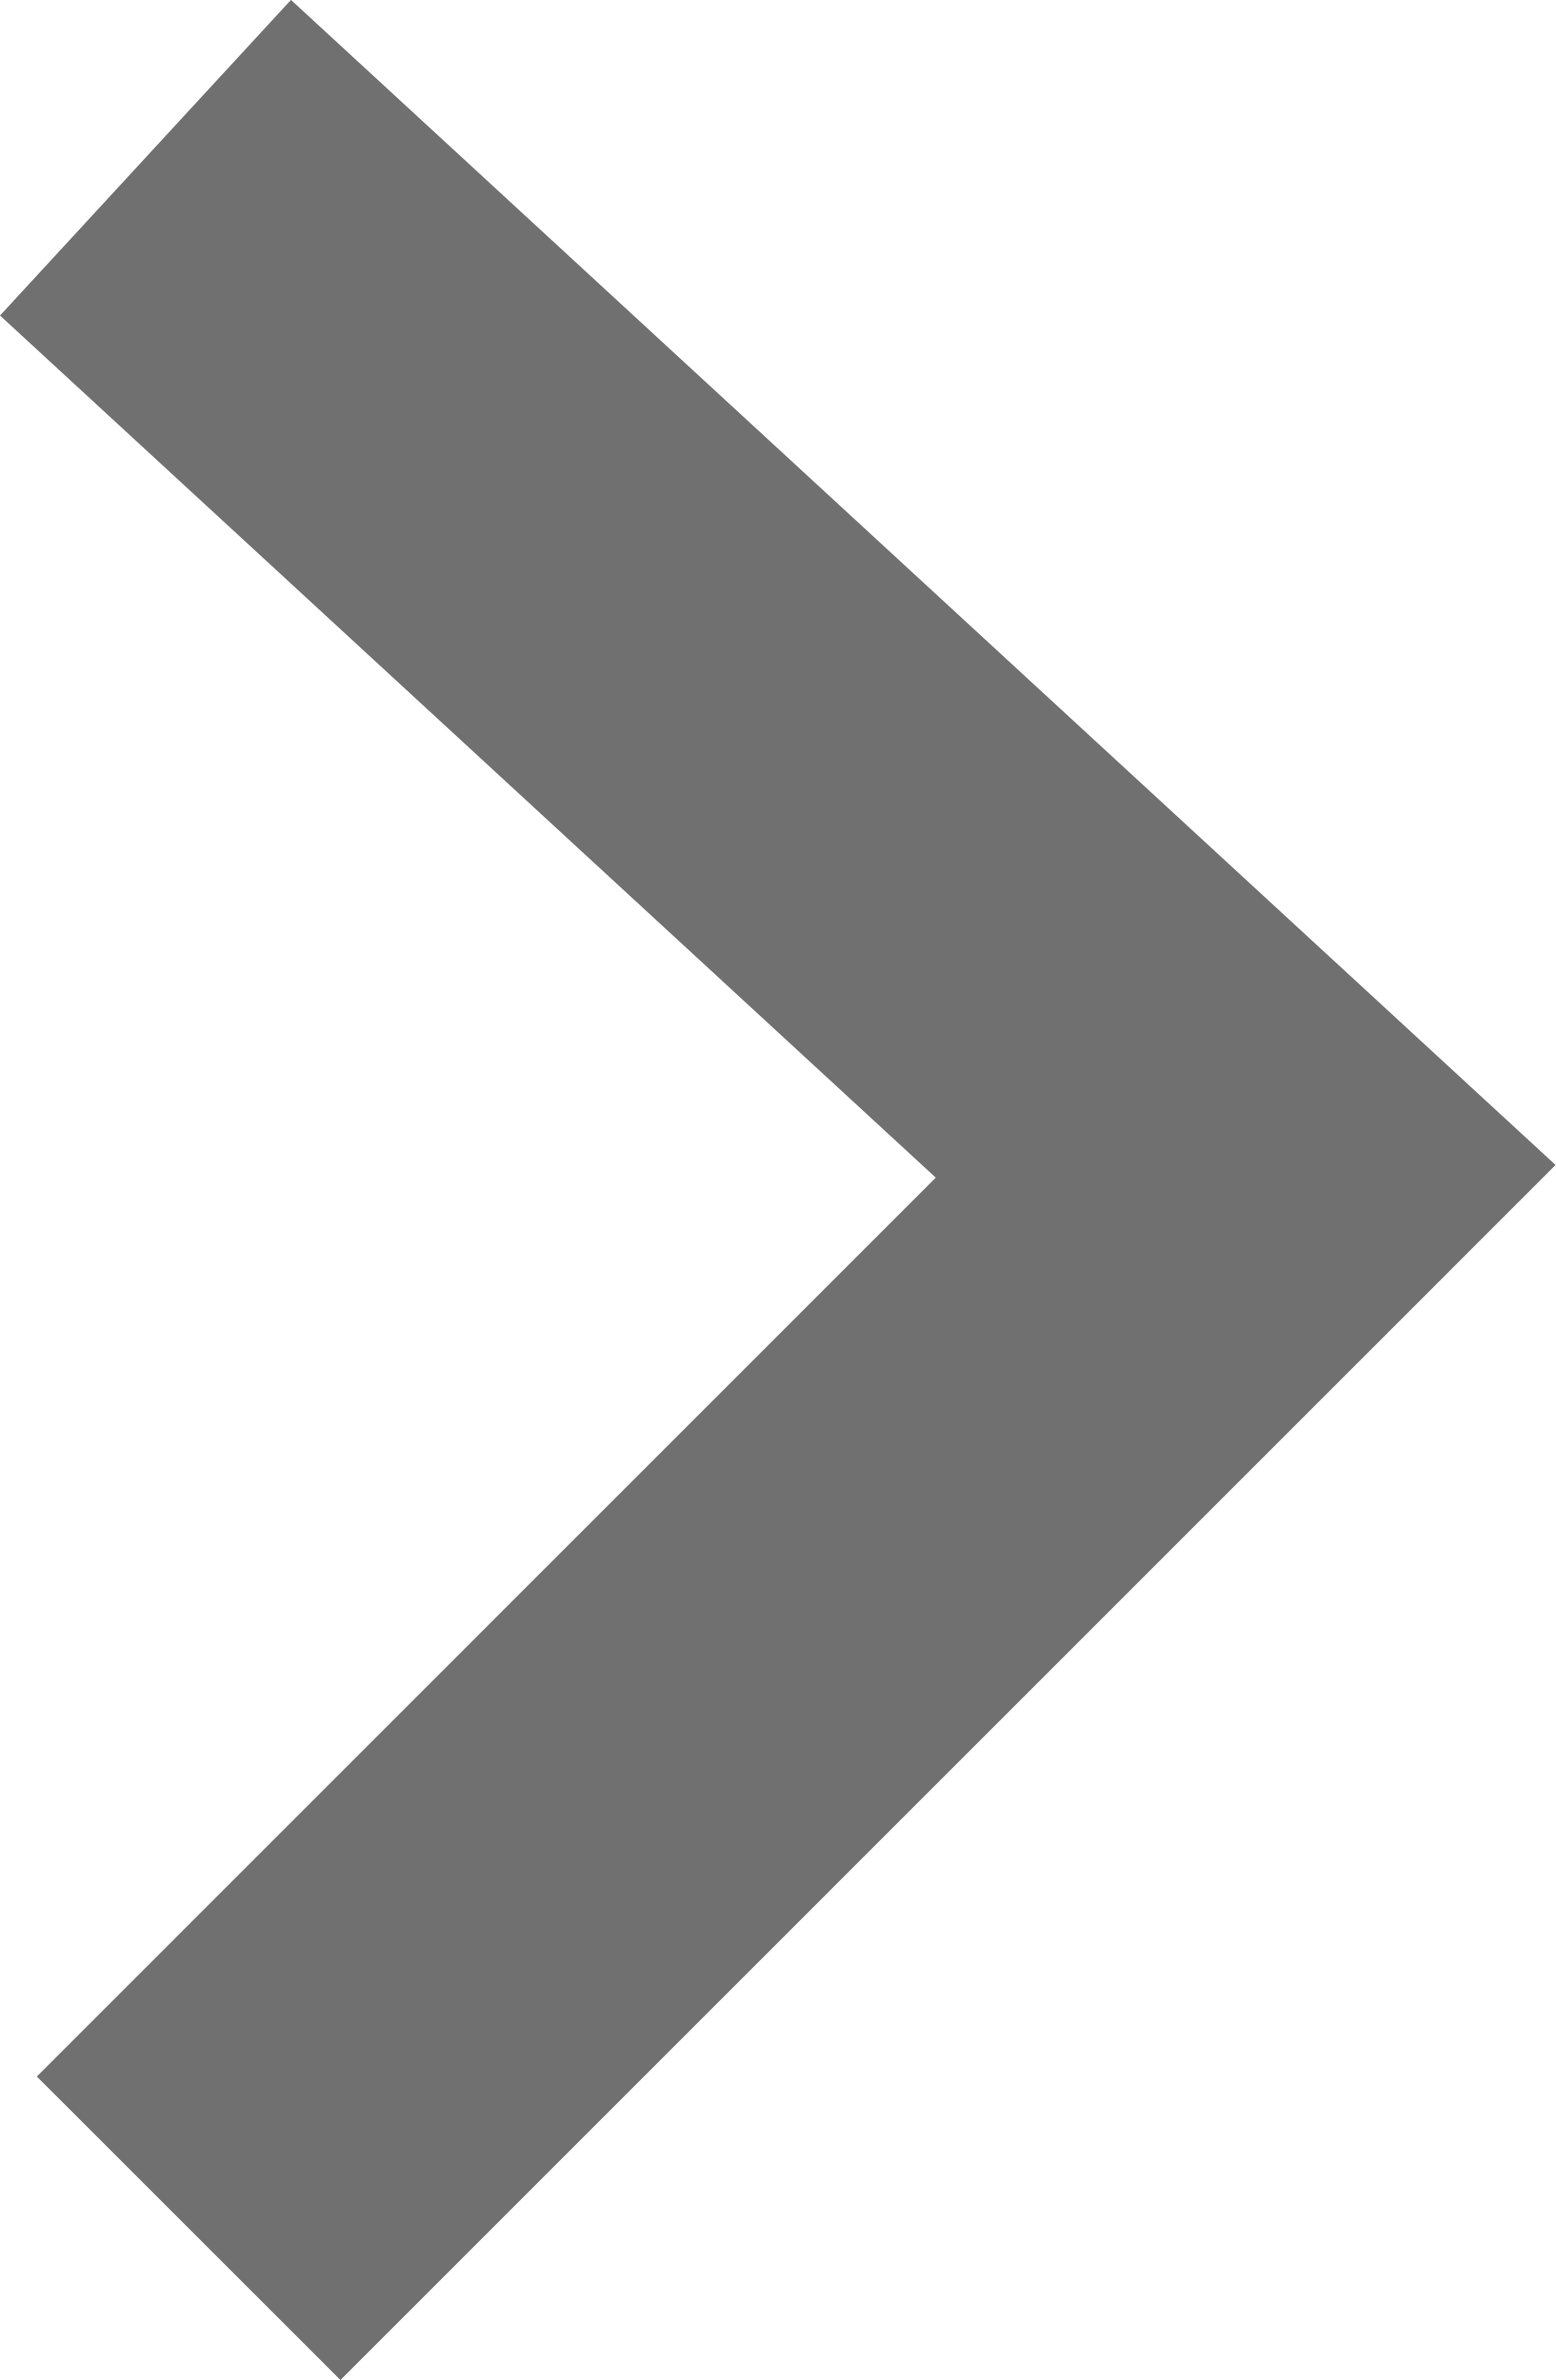
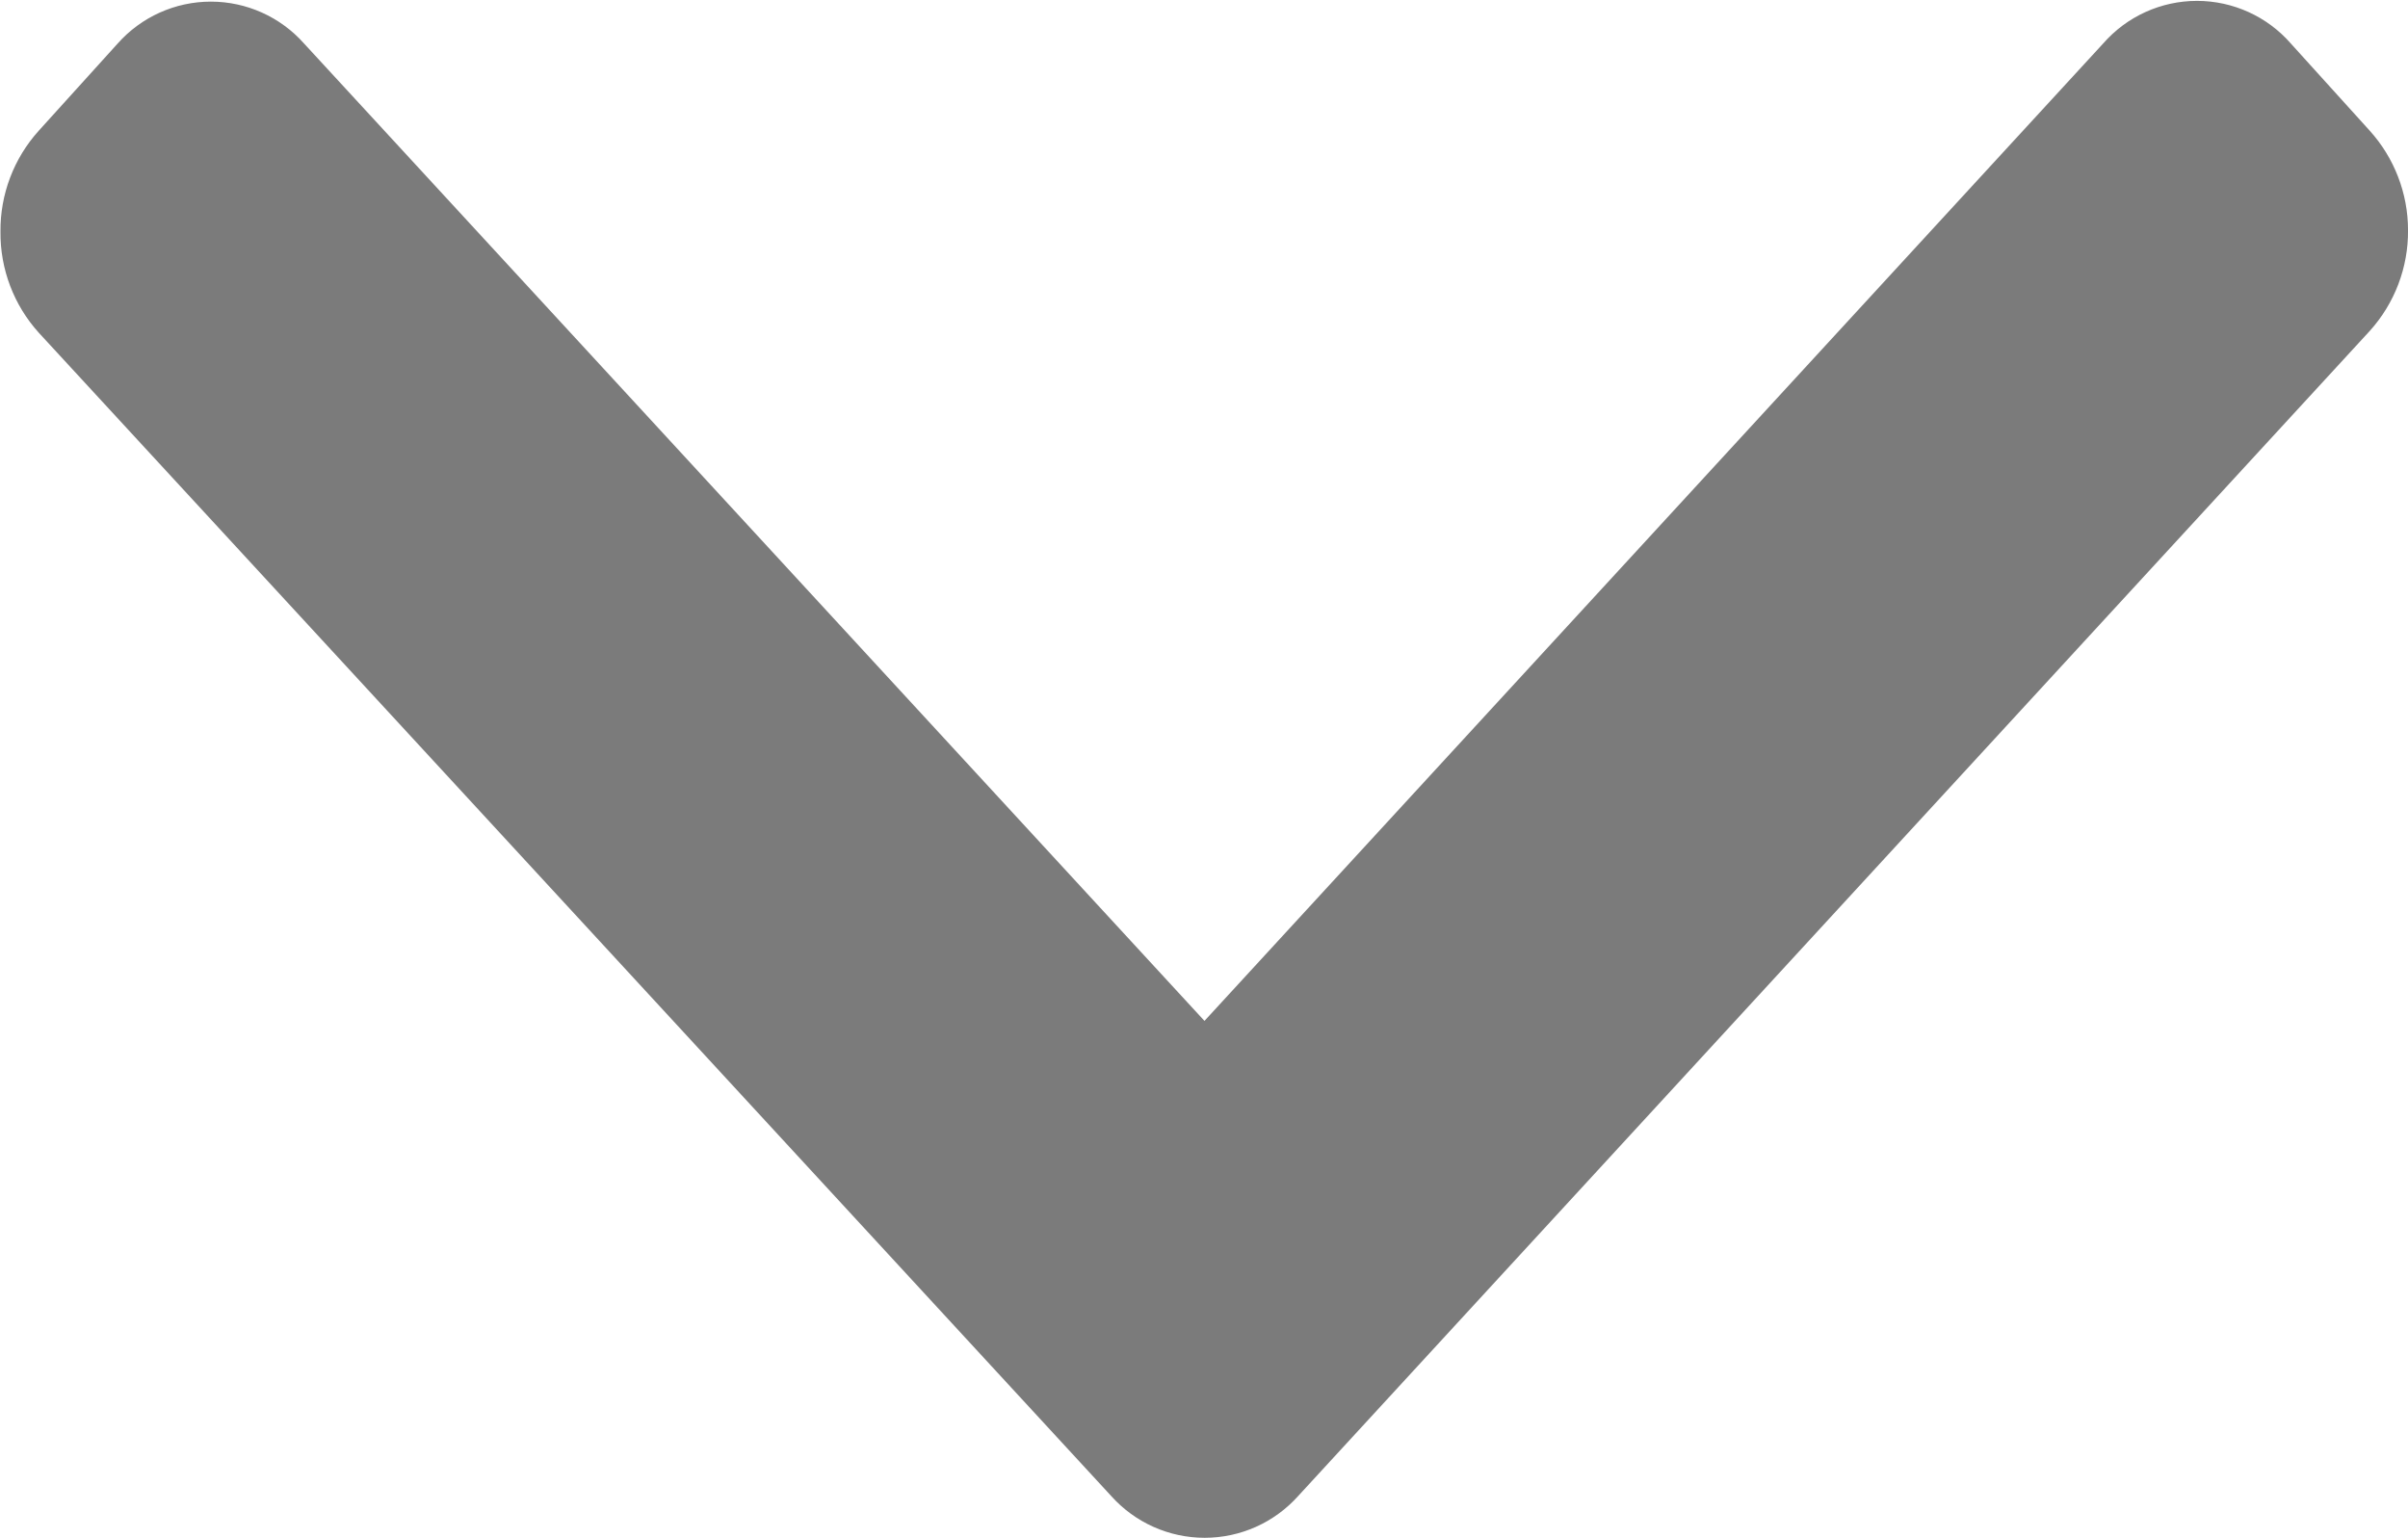
- <svg xmlns="http://www.w3.org/2000/svg" width="7.247" height="11.09" viewBox="0 0 7.247 11.09">
-   <g transform="translate(-319.158 -990.44)">
-     <g transform="translate(-618.132 1318.398) rotate(-90)">
-       <path d="M5287.812,414l5.125,4.723-4.924,4.925" transform="translate(741.223 -4349.844) rotate(90)" fill="none" stroke="#707070" stroke-width="2" />
+ <svg xmlns="http://www.w3.org/2000/svg" width="5.528" height="3.531" viewBox="0 0 5.528 3.531">
+   <g transform="translate(-1397.058 -991)">
+     <g transform="translate(1402.586 991) rotate(90)">
+       <path d="M3.435,2.548.76.088A.341.341,0,0,0,.528,0,.341.341,0,0,0,.3.088L.1.269A.286.286,0,0,0,.1.7L2.344,2.763.1,4.83a.286.286,0,0,0,0,.428l.2.181a.341.341,0,0,0,.232.088.341.341,0,0,0,.232-.088L3.435,2.977a.288.288,0,0,0,0-.429Z" fill="#7b7b7b" />
    </g>
  </g>
</svg>
